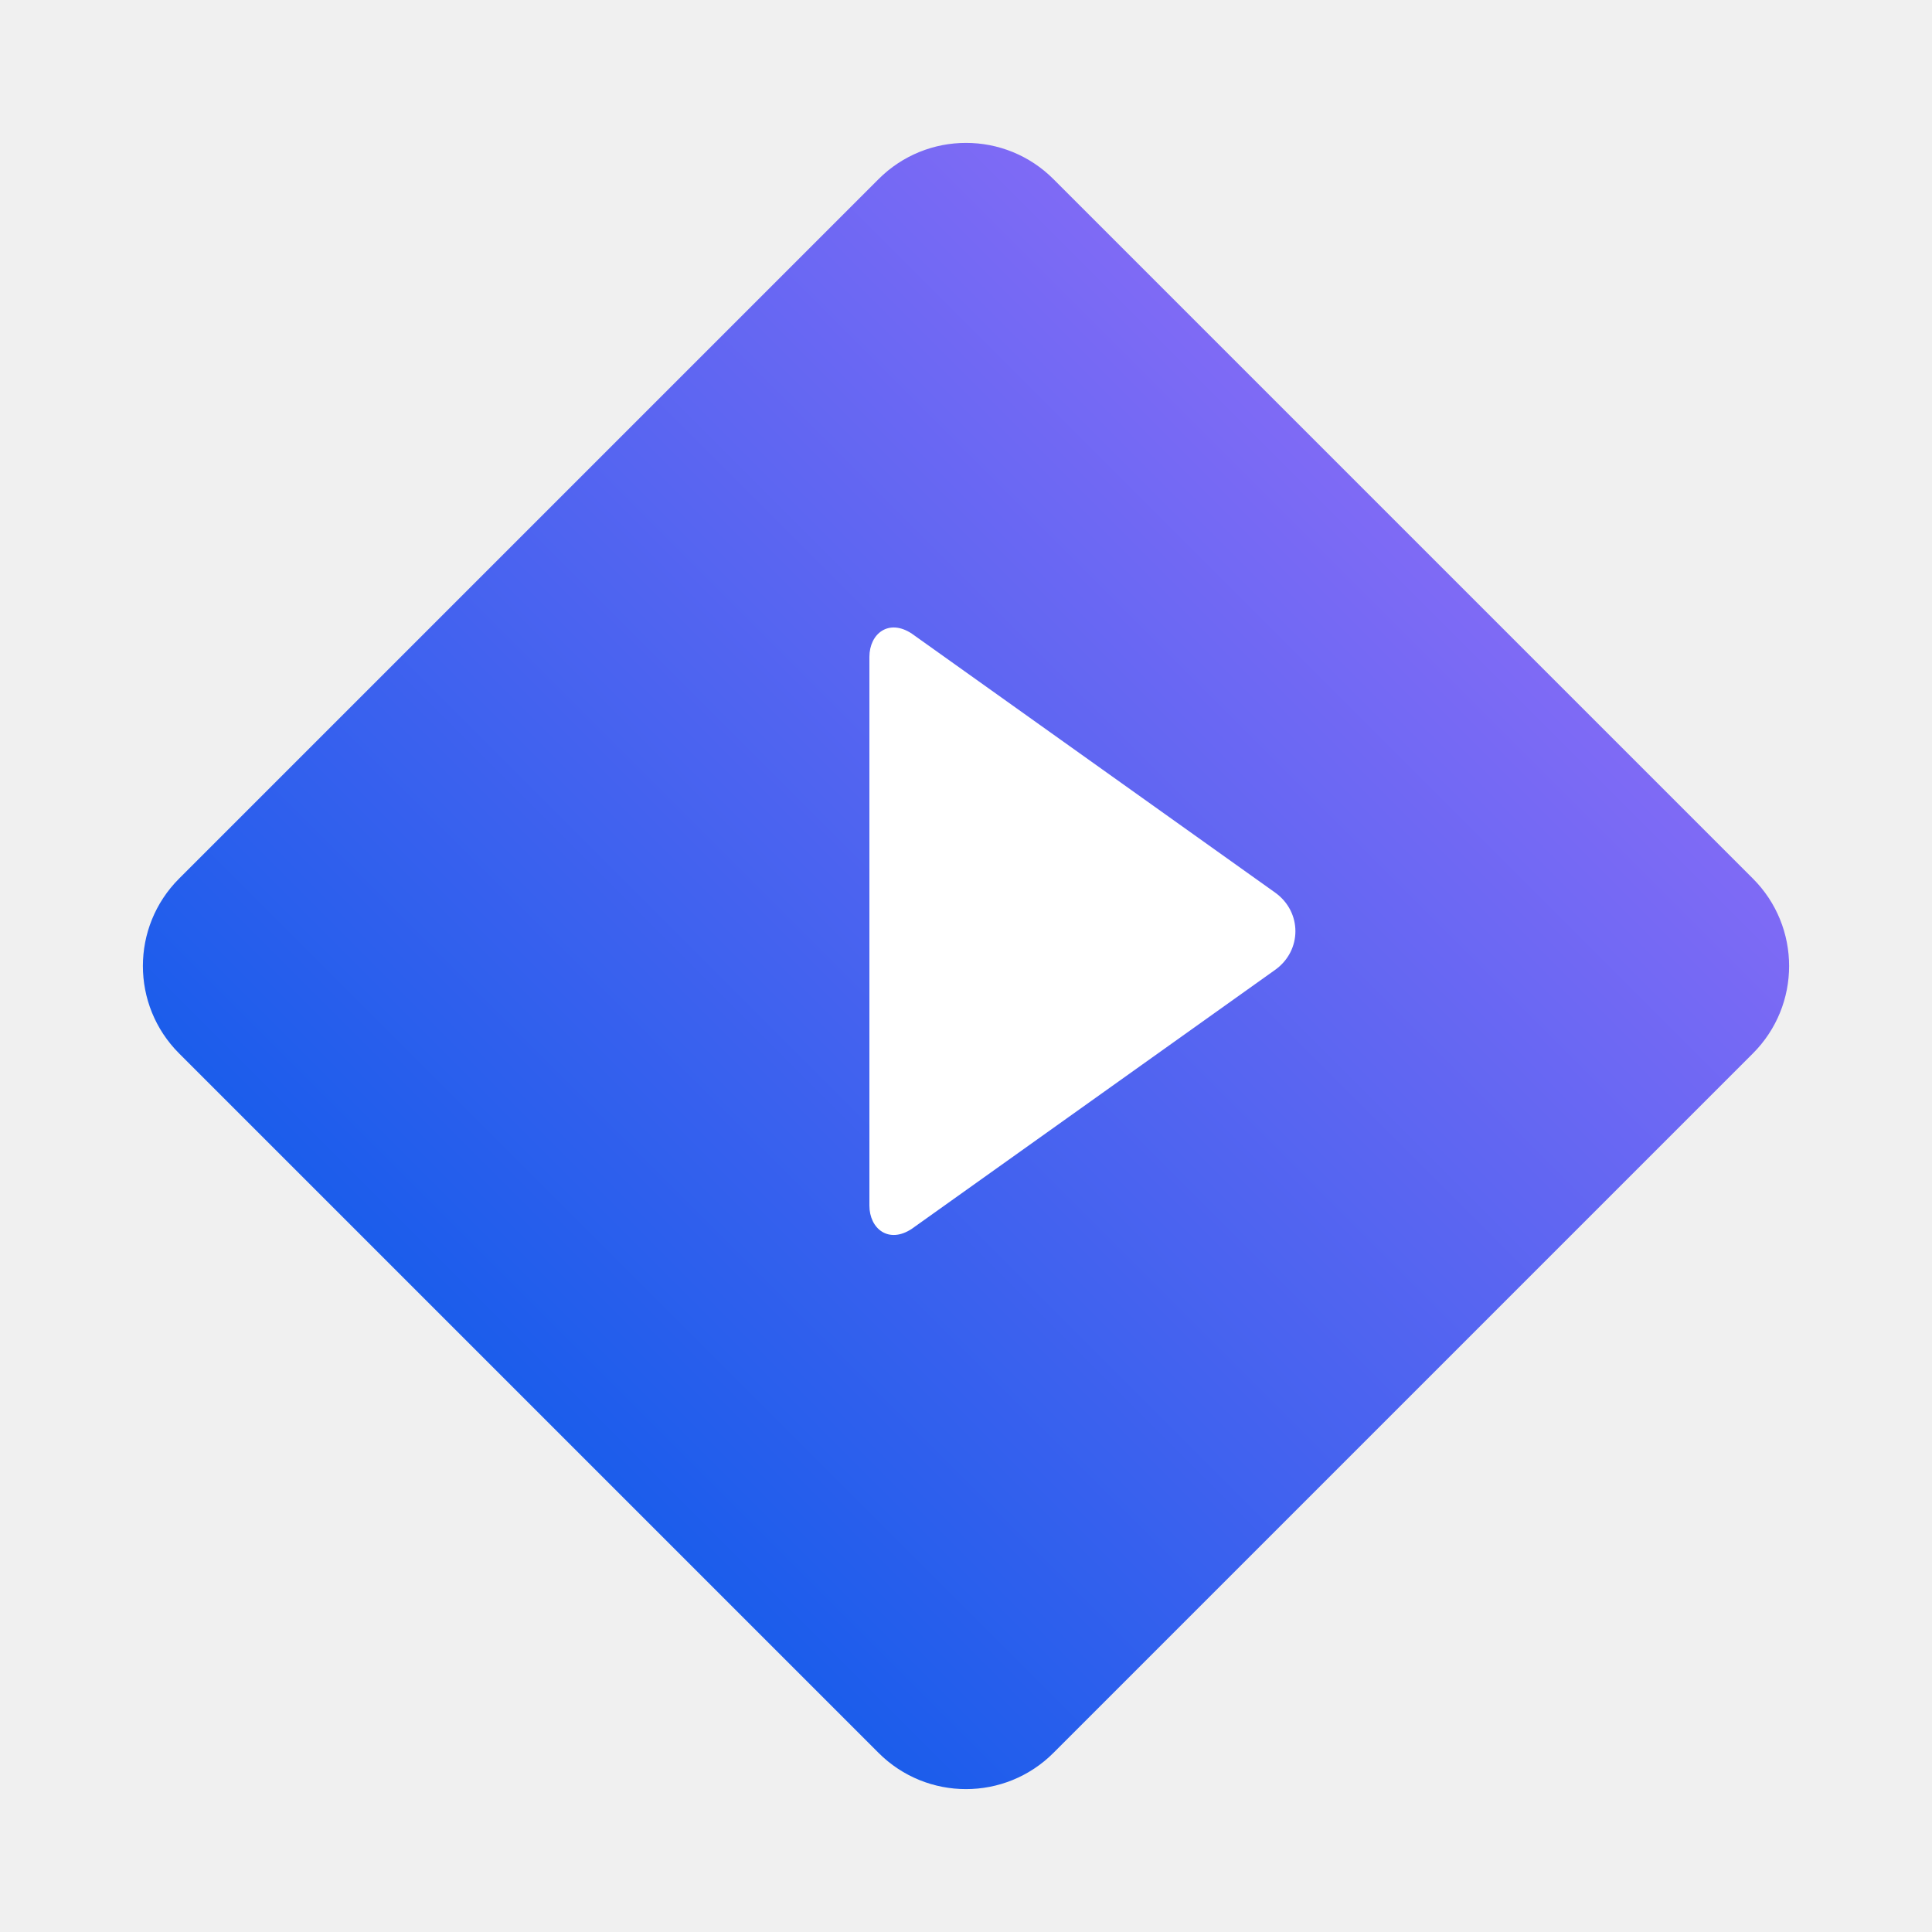
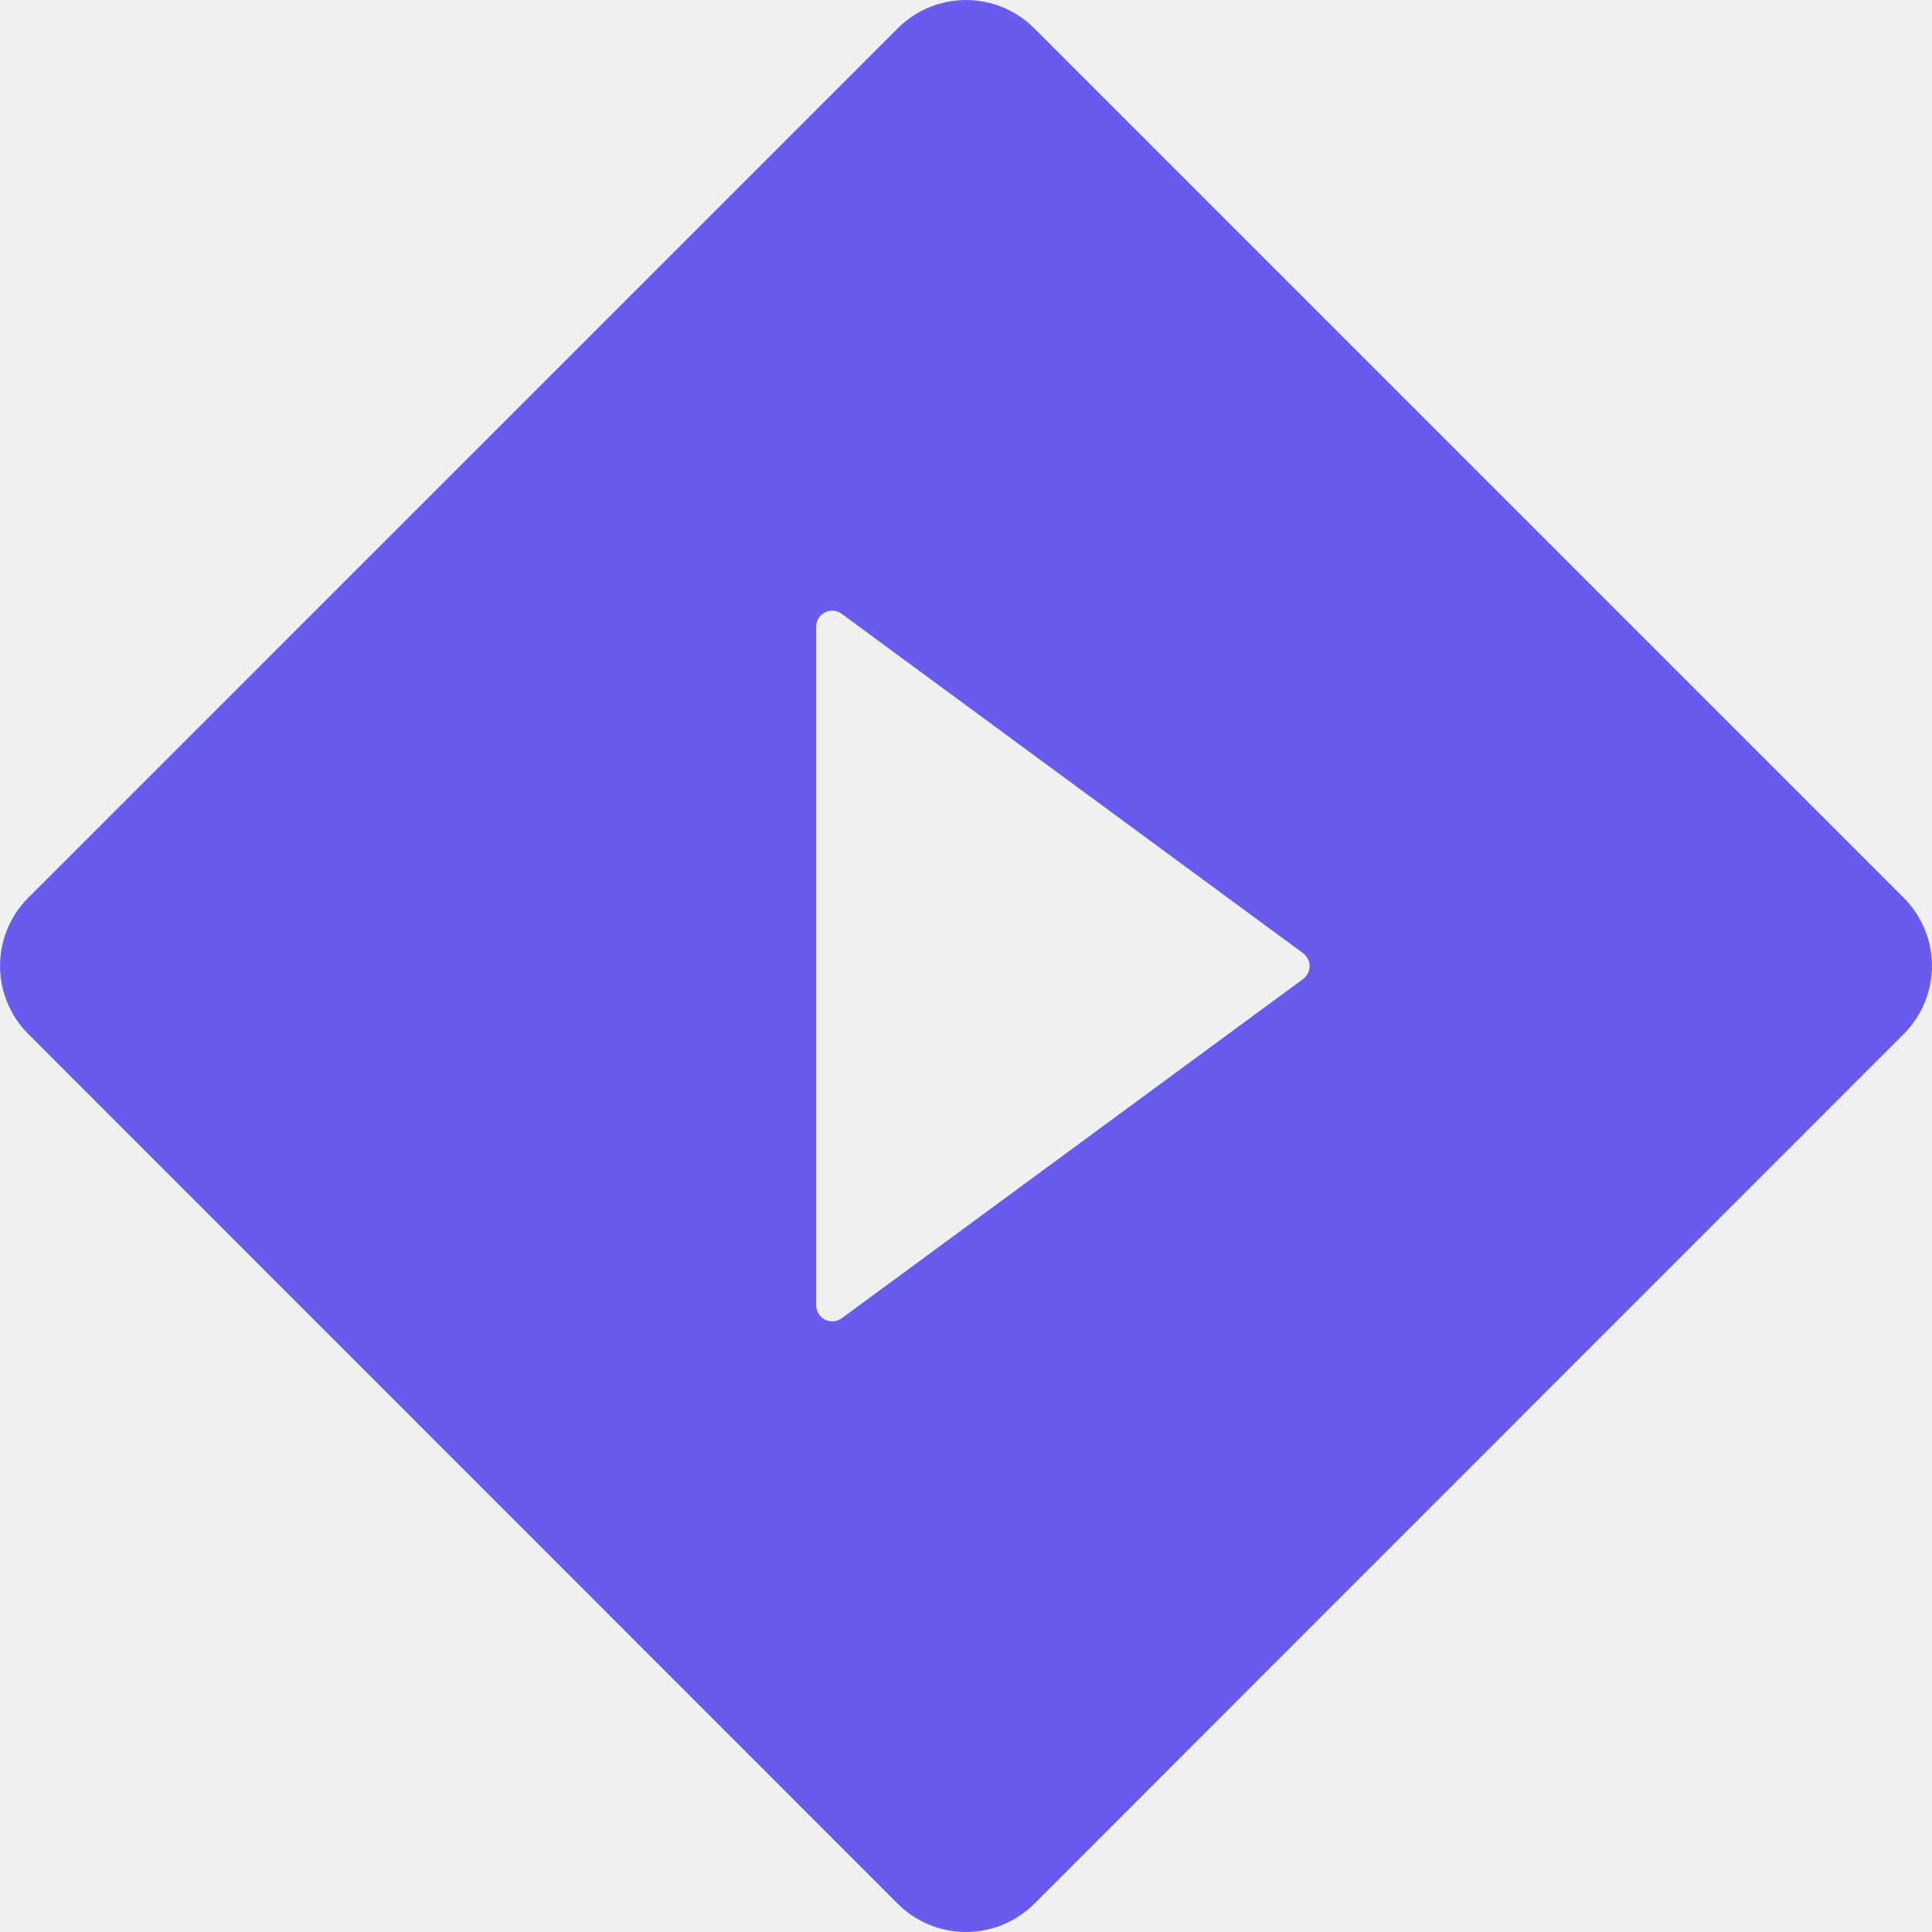
- <svg xmlns="http://www.w3.org/2000/svg" width="500" height="500" viewBox="0 0 500 500">
-   <defs>
-     <linearGradient id="bgGradient" x1="250" y1="50" x2="250" y2="450" gradientUnits="userSpaceOnUse">
-       <stop offset="0%" stop-color="#8B6CF6" />
-       <stop offset="100%" stop-color="#0F5BEA" />
-     </linearGradient>
-   </defs>
-   <rect x="90" y="90" width="320" height="320" rx="32" ry="32" fill="url(#bgGradient)" transform="rotate(45 250 250)" />
-   <path d="M225 170        C225 164 230 160 236 164        L330 231        C337 236 337 246 330 251        L236 318        C230 322 225 318 225 312        Z" fill="#FFFFFF" />
+ <svg xmlns="http://www.w3.org/2000/svg" width="256" height="256" fill="#685CEE" role="img" viewBox="0 0 24 24">
+   <path d="M12 0a1.2 1.2 0 0 0-.85.354L.353 11.15c-.47.47-.47 1.227 0 1.697L11.15 23.647a1.2 1.2 0 0 0 1.7 0l10.797-10.8c.47-.47.47-1.226 0-1.696L12.85.354A1.2 1.2 0 0 0 12 0zm-1.674 7.586a.2.2 0 0 1 .002 0 .2.2 0 0 1 .129.04l5.729 4.214a.2.2 0 0 1 0 .323l-5.73 4.213a.2.2 0 0 1-.317-.16v-8.43a.2.2 0 0 1 .187-.2z" />
</svg>
